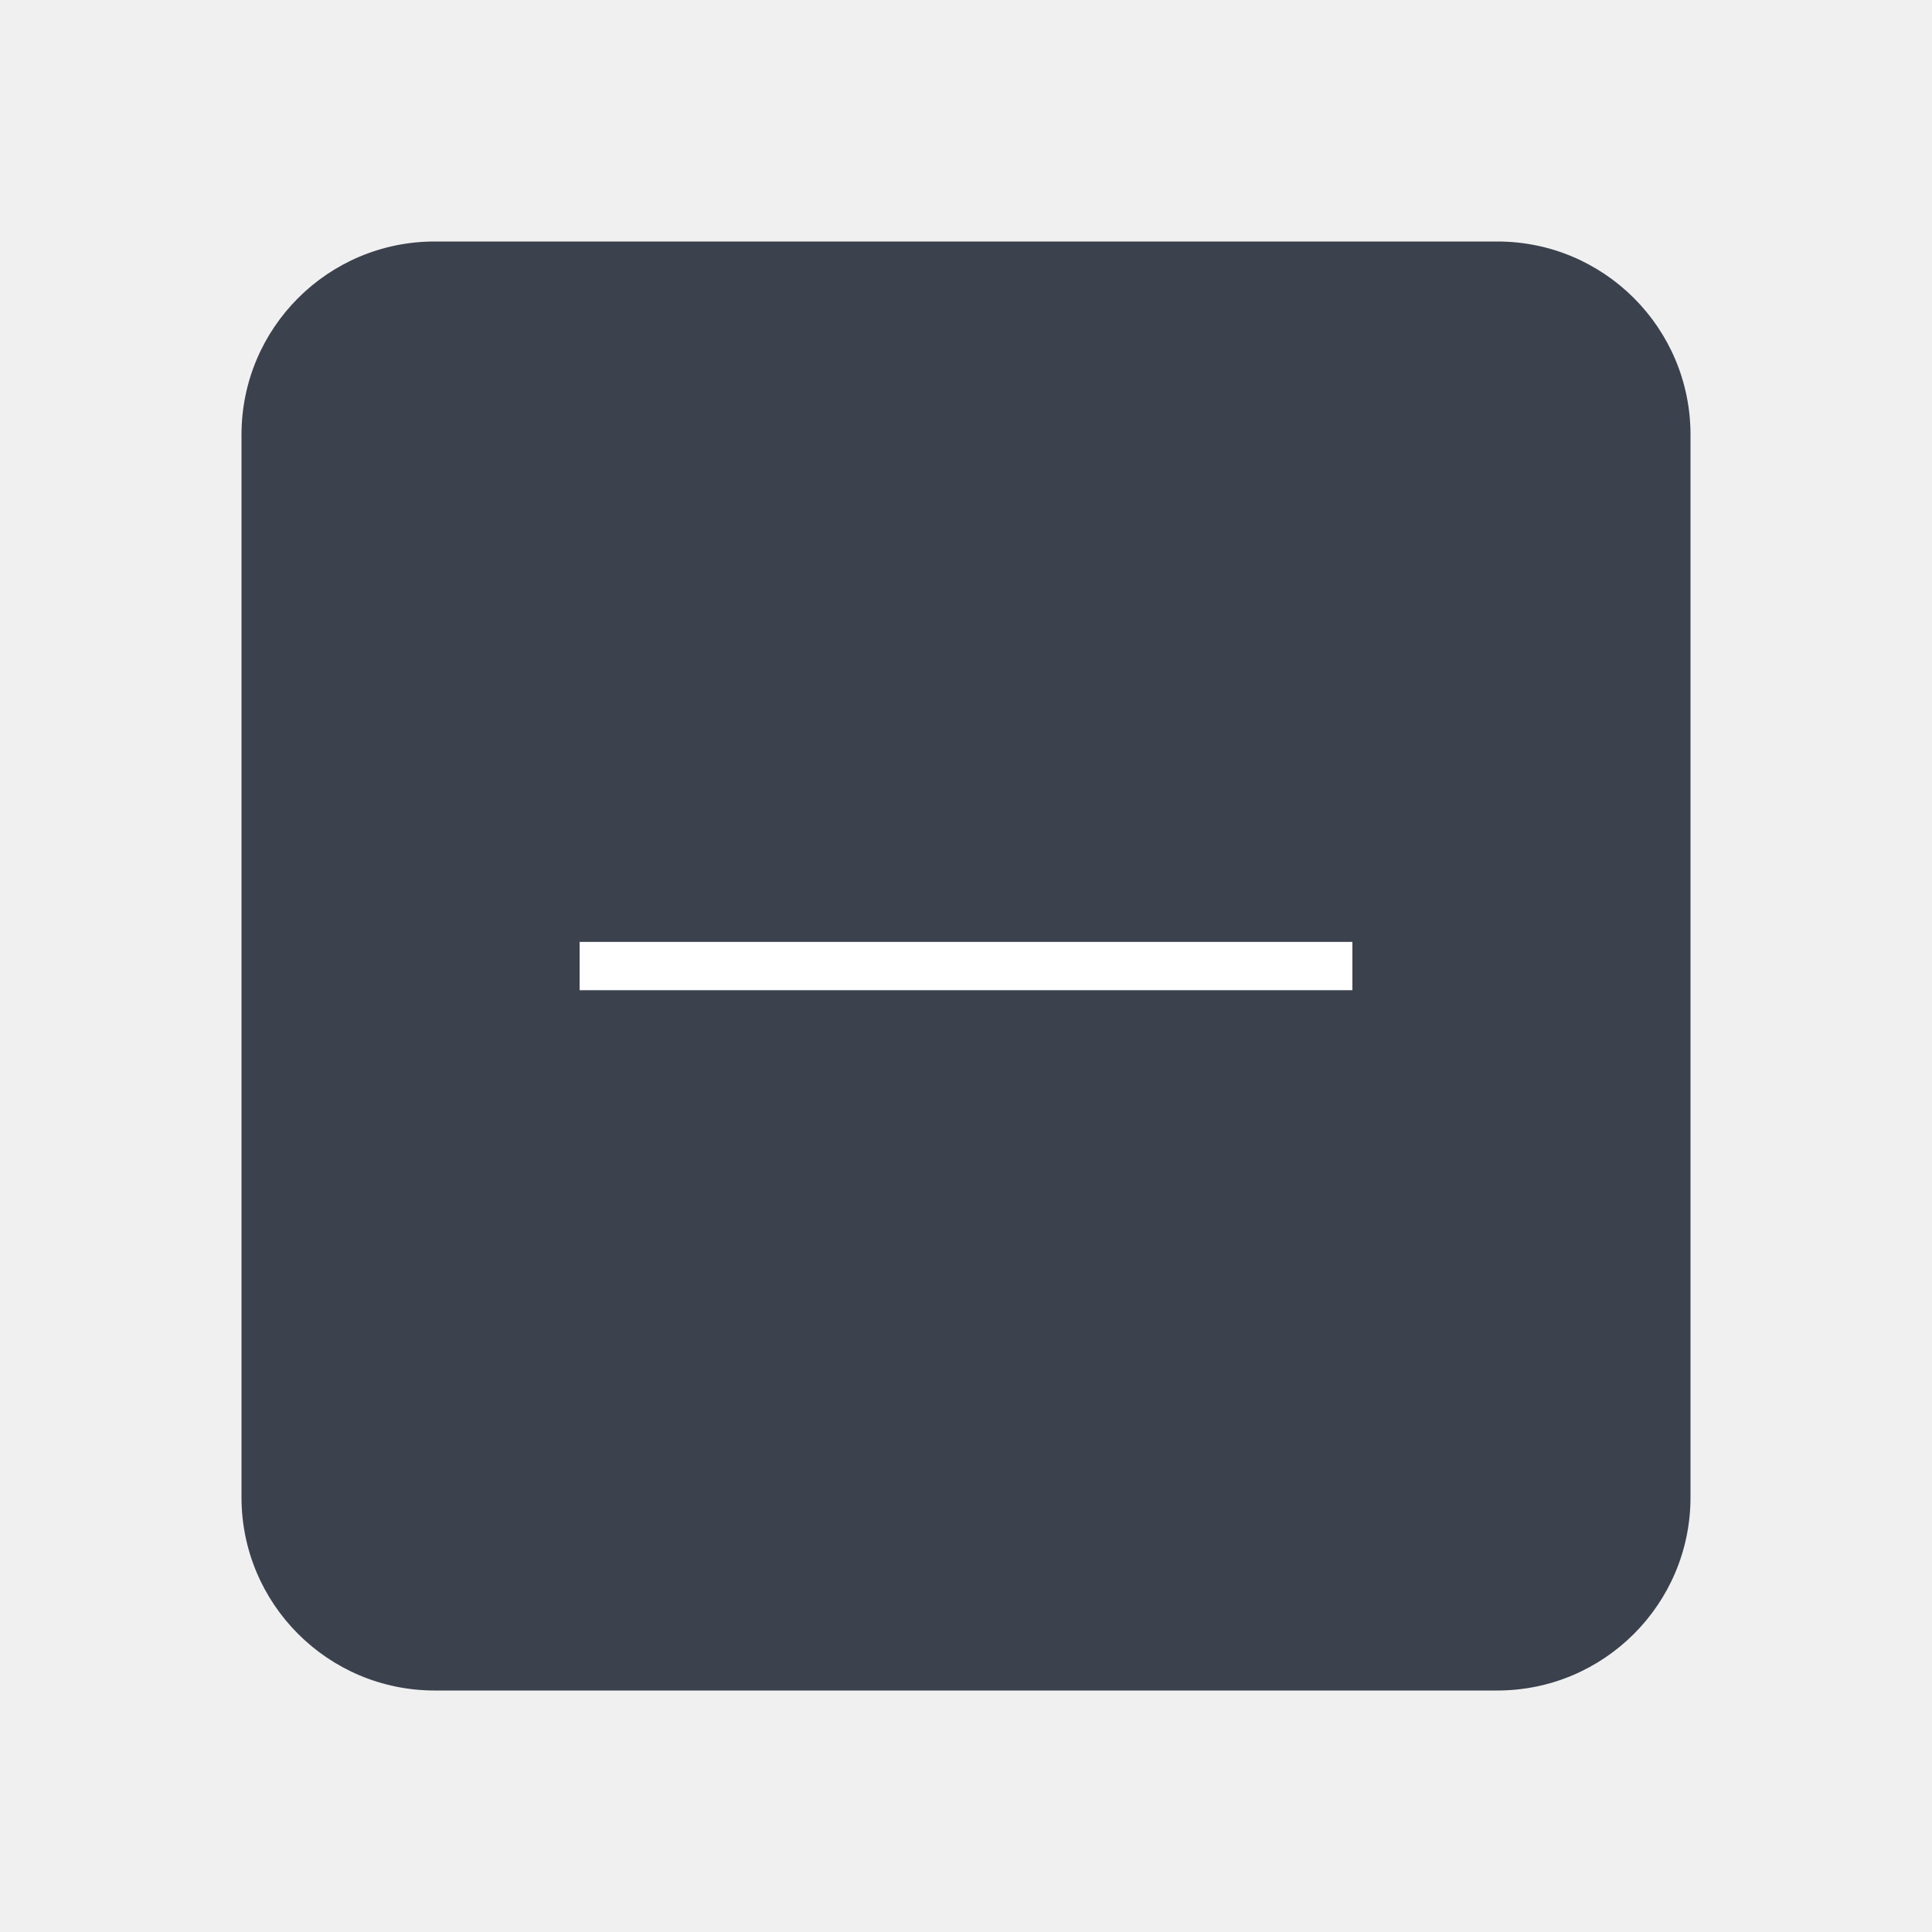
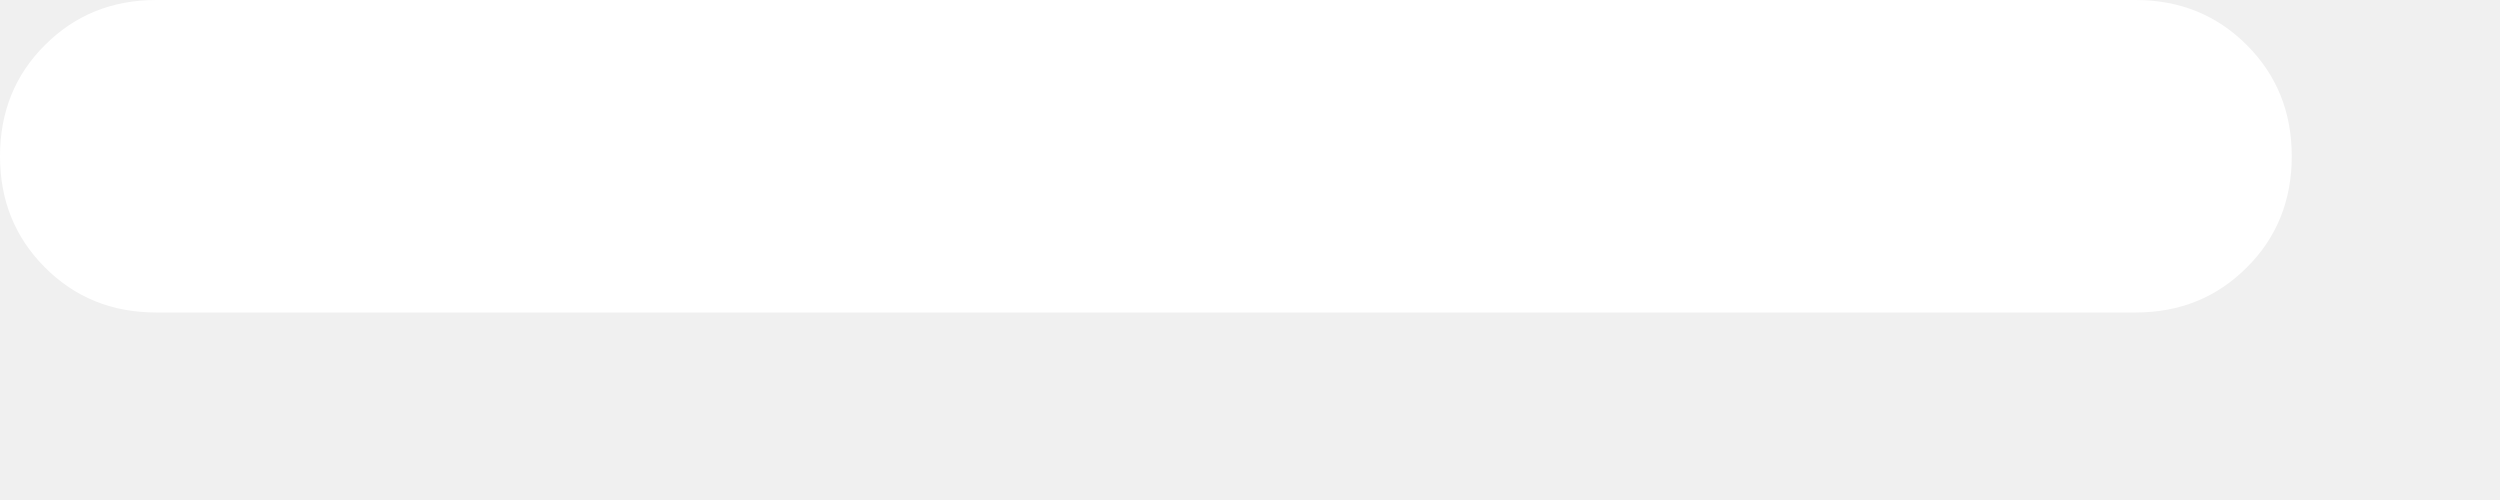
- <svg xmlns="http://www.w3.org/2000/svg" width="40" height="40" viewBox="0 0 40 40" fill="none">
-   <rect x="5" y="5" width="30" height="30" rx="4" fill="#3B414D" class="primary" />
-   <path d="M12 20.001H28" stroke="white" />
+ <svg xmlns="http://www.w3.org/2000/svg" width="10" height="2" viewBox="0 0 10 2" fill="none">
+   <path d="M0.625 1.25C0.448 1.25 0.3 1.19 0.18 1.07C0.06 0.95 0 0.802 0 0.625C0 0.448 0.06 0.299 0.18 0.18C0.3 0.06 0.448 0 0.625 0H8.542C8.719 0 8.867 0.06 8.987 0.18C9.107 0.3 9.167 0.448 9.167 0.625C9.167 0.802 9.107 0.951 8.987 1.07C8.867 1.19 8.719 1.25 8.542 1.25H0.625Z" fill="white" />
</svg>
